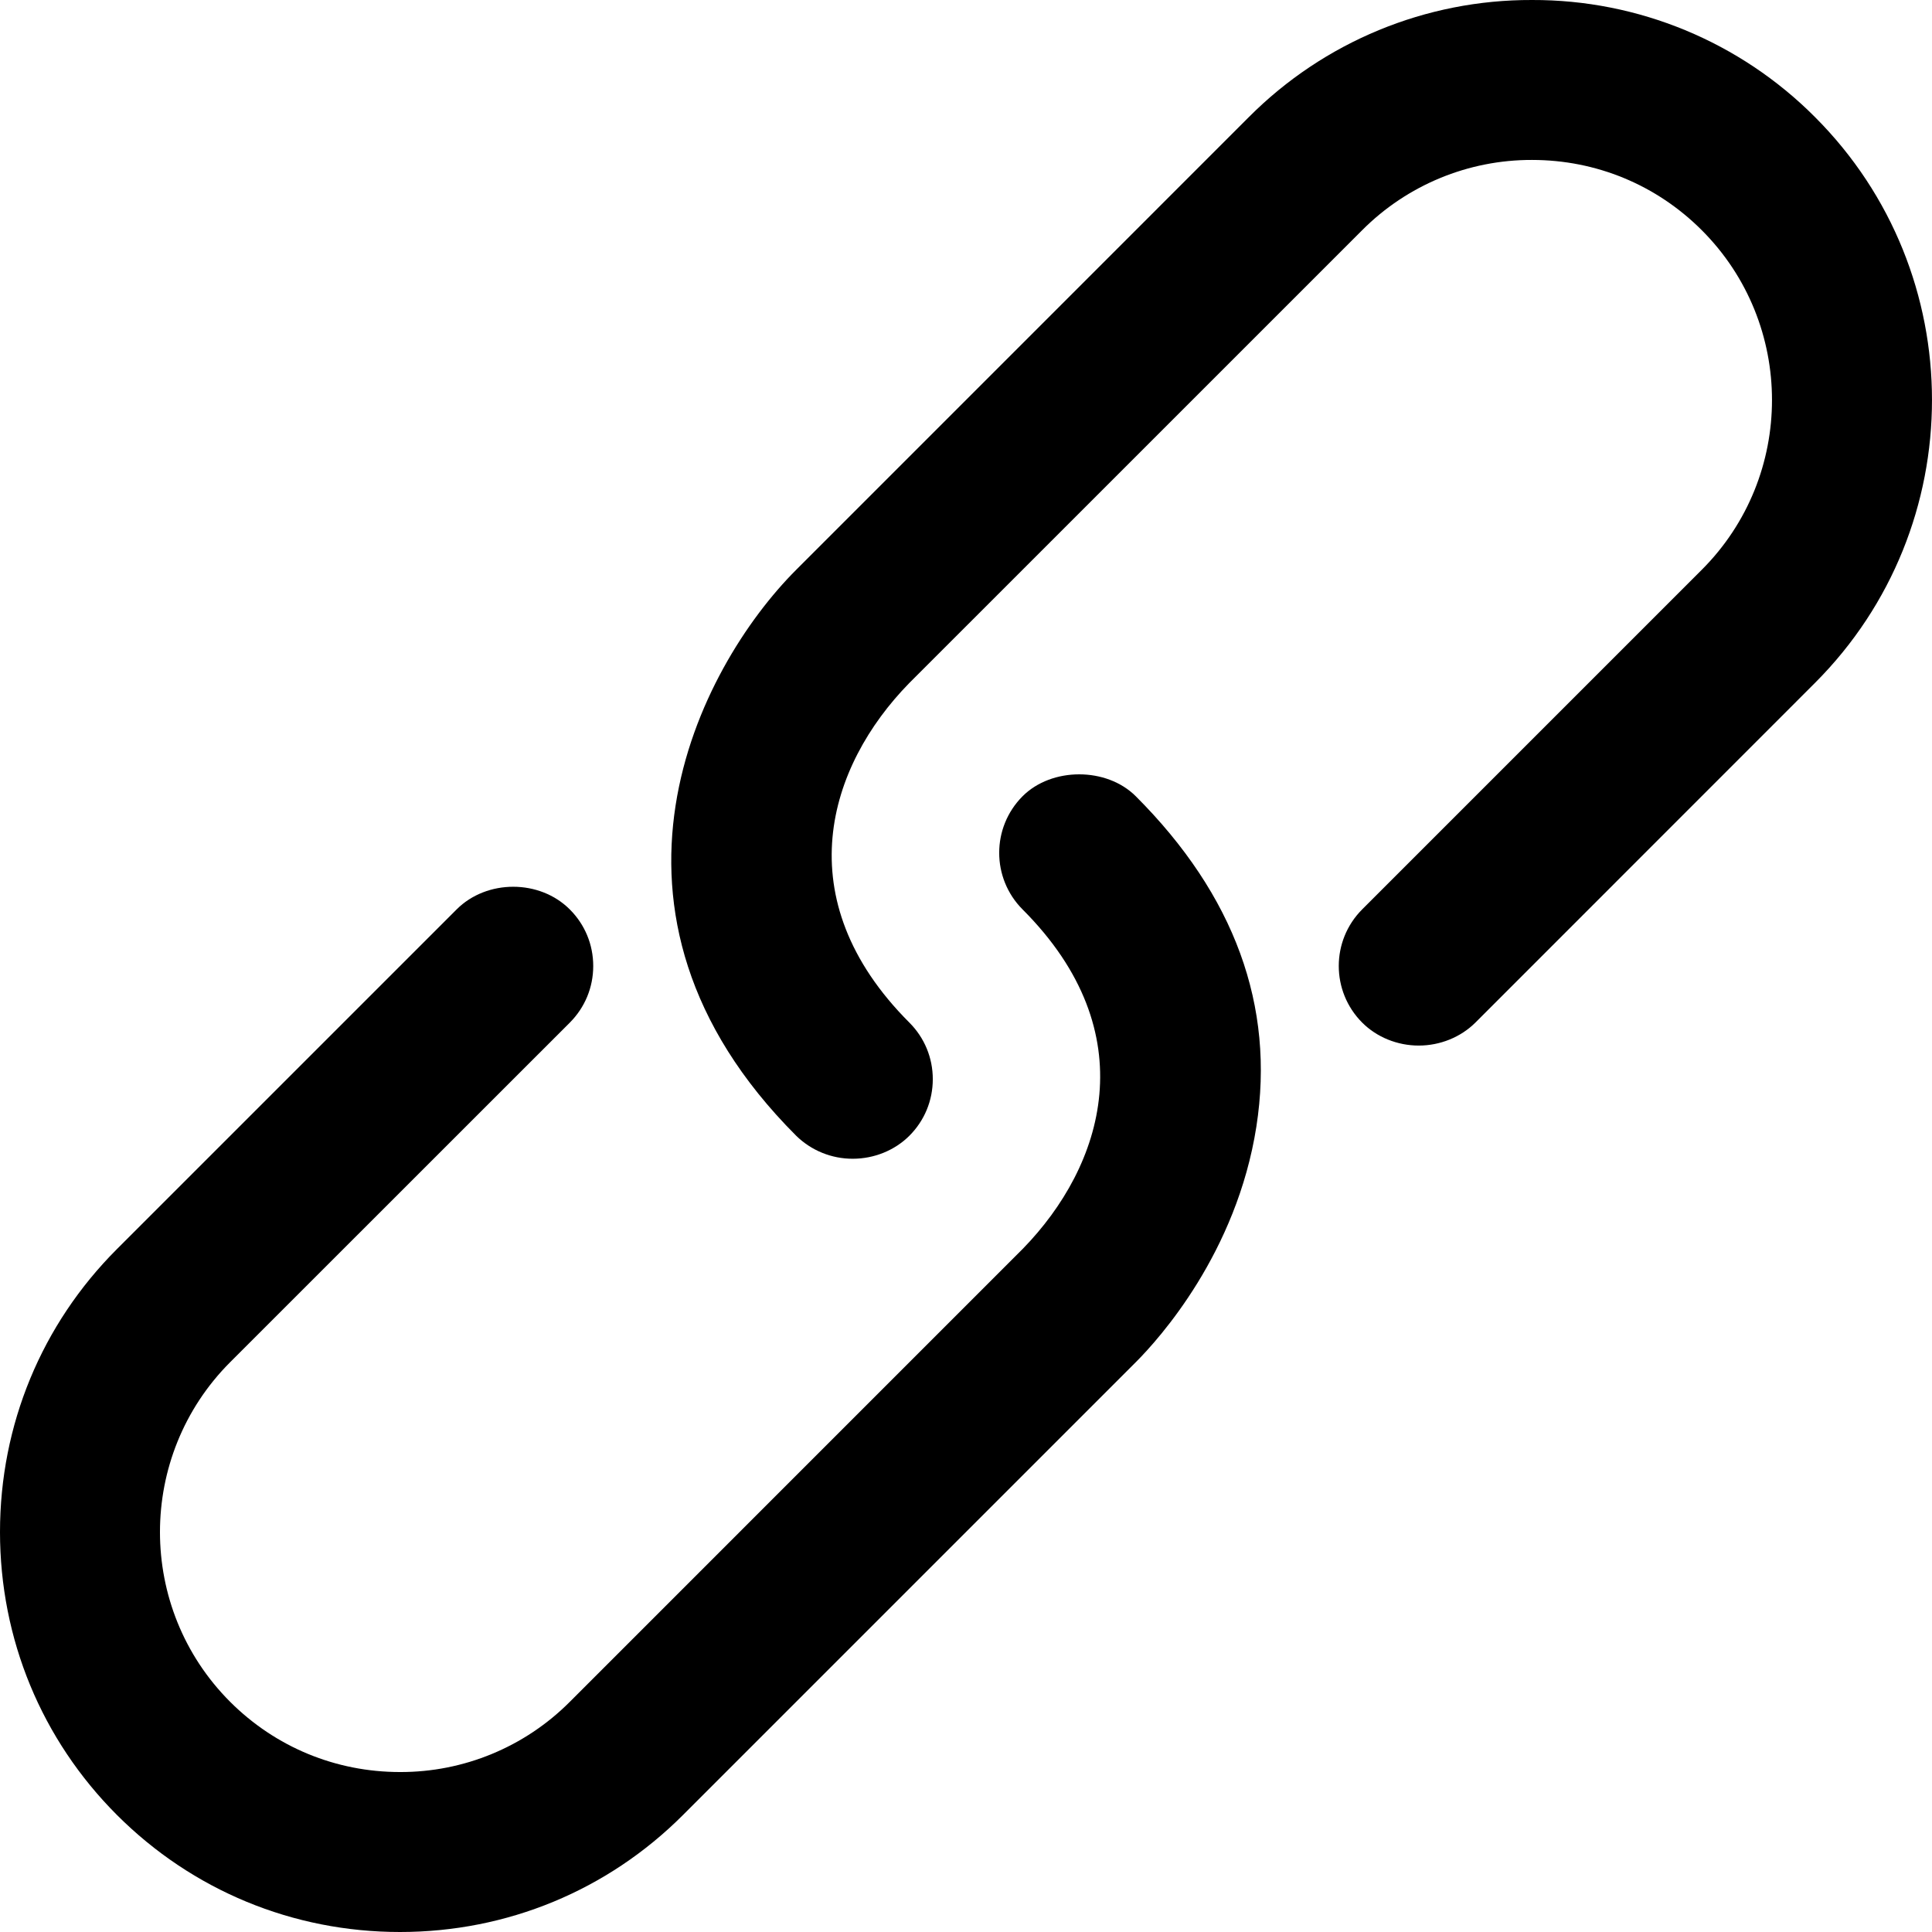
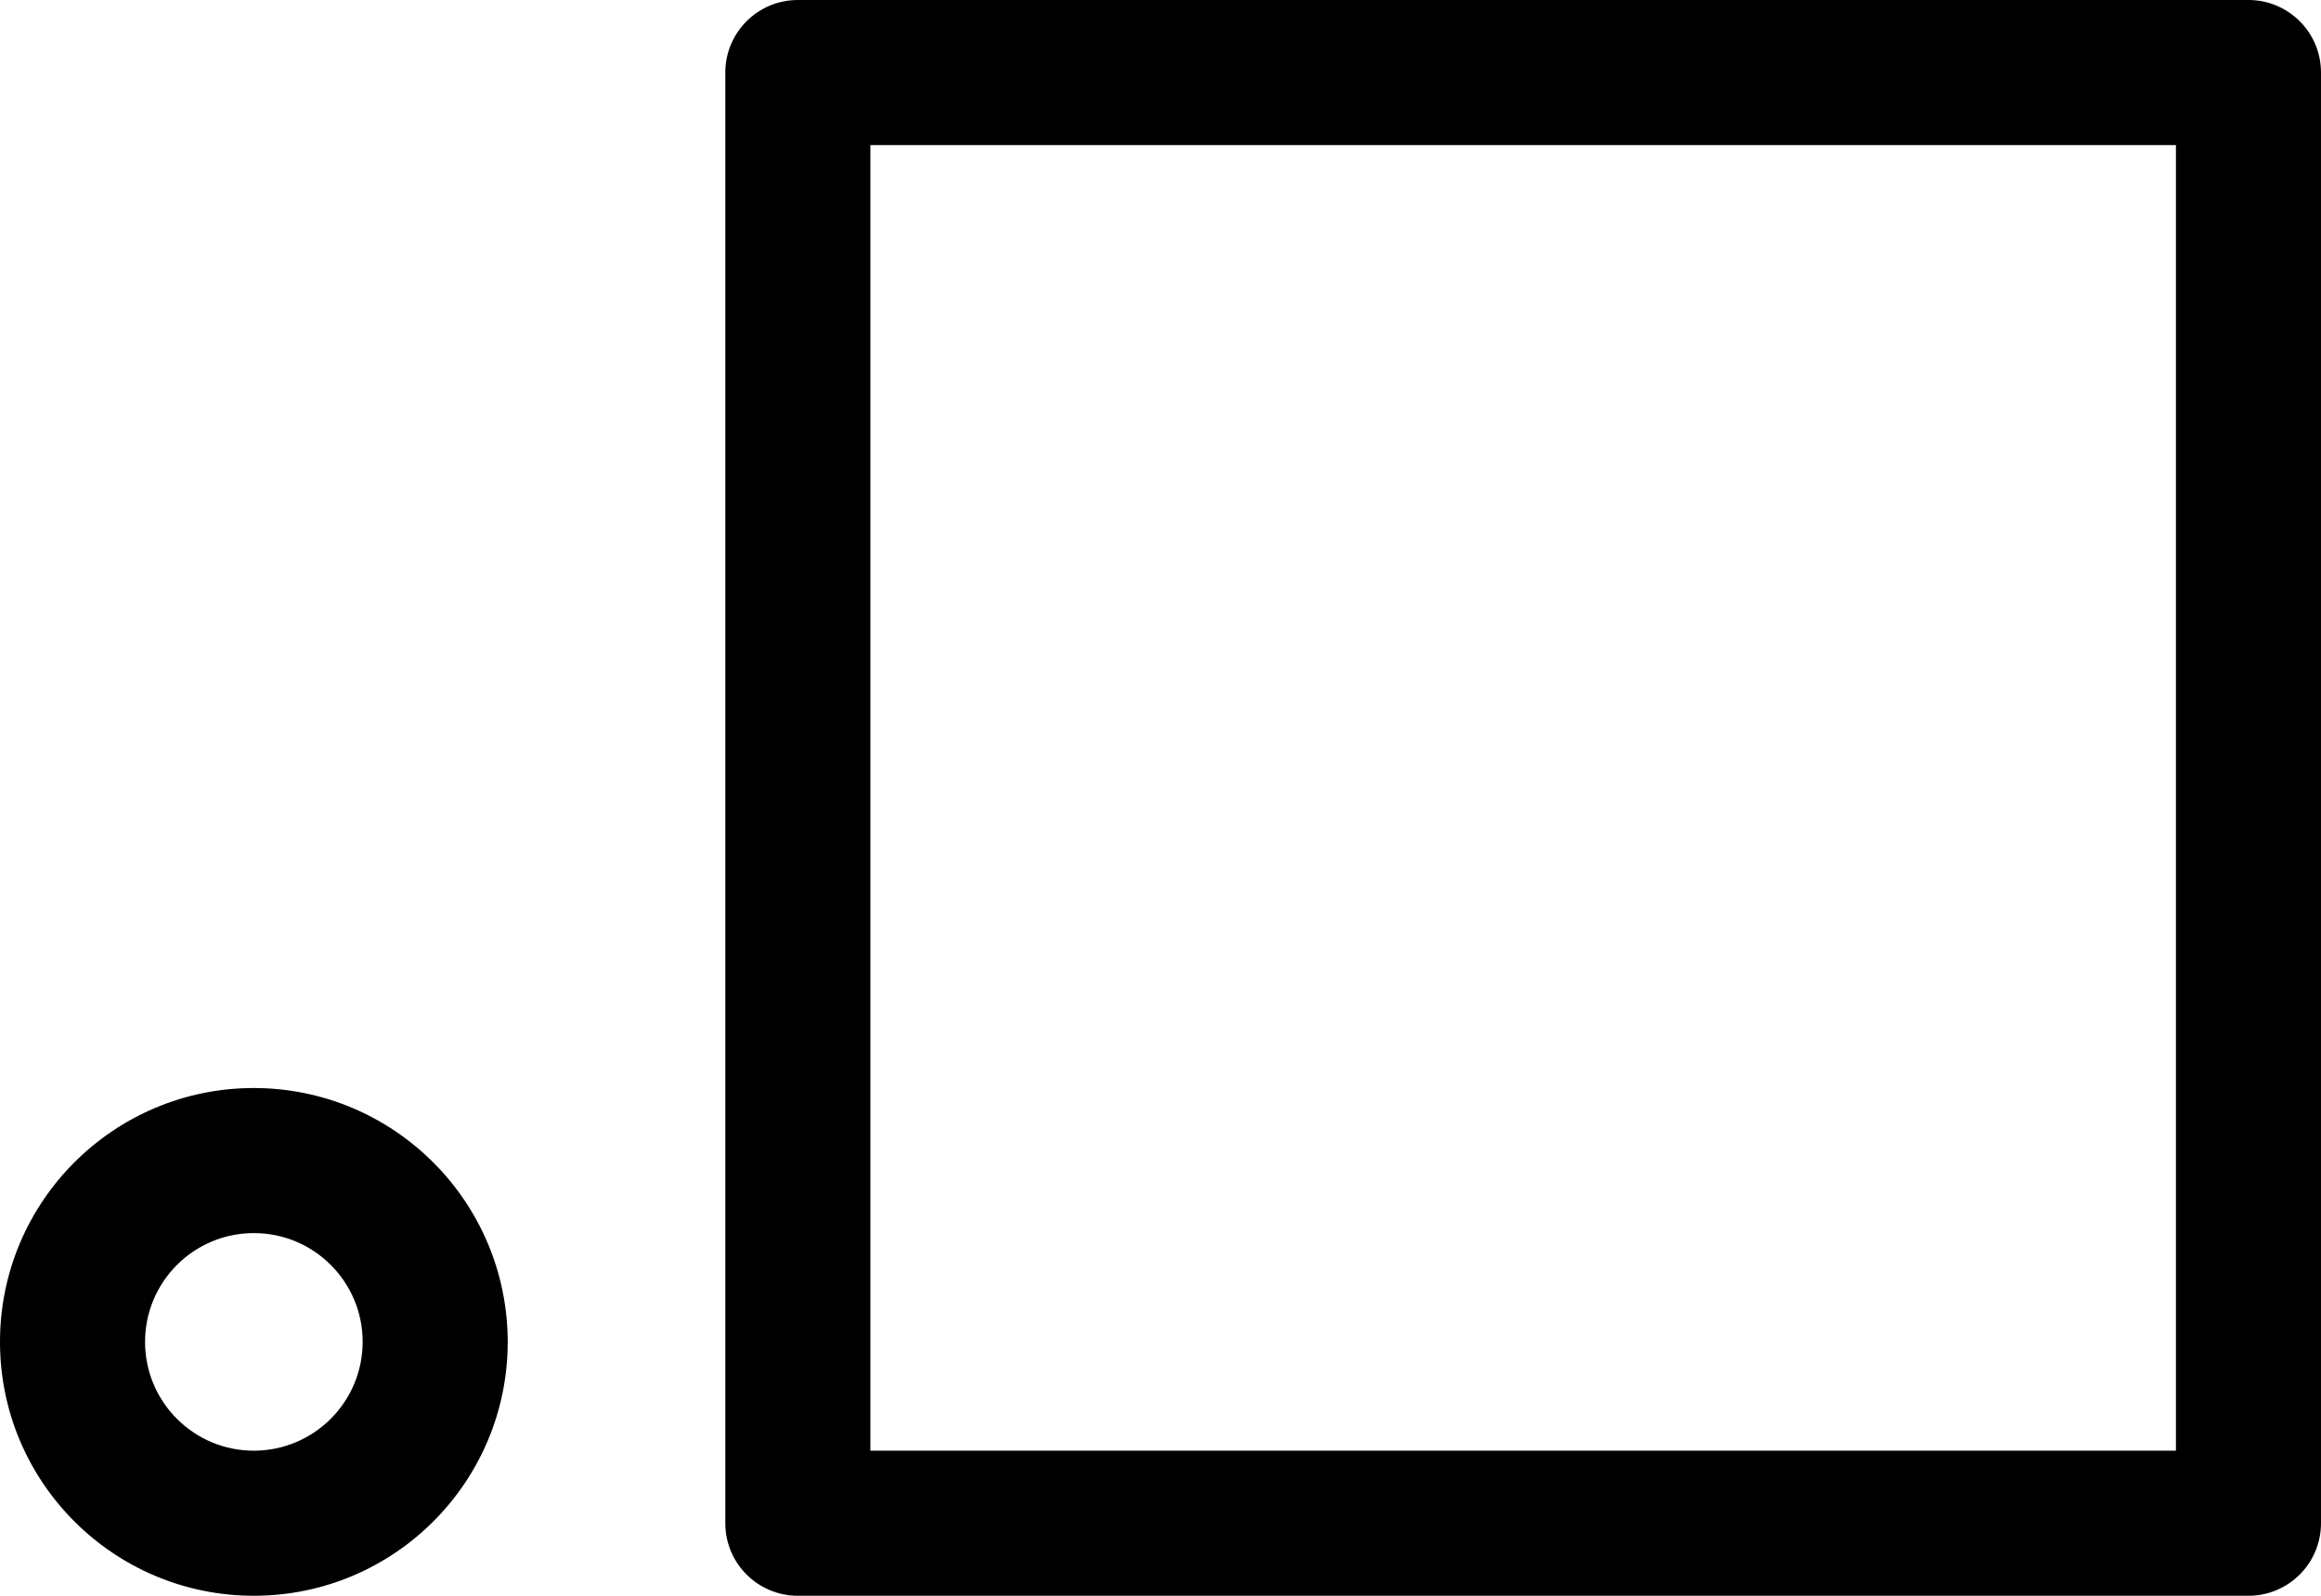
- <svg xmlns="http://www.w3.org/2000/svg" data-v-423bf9ae="" viewBox="0 0 60 60" class="icon">
-   <g data-v-423bf9ae="" id="40b8df62-1cb1-454b-a15a-01b7cb2ec762" transform="matrix(0.7337915,0,0,0.7337915,-6.978356,-6.689907)" stroke="none" fill="black">
-     <path d="M86.322 14.069a16.82 16.82 0 0 0-11.975-4.952 16.828 16.828 0 0 0-11.979 4.952L43.207 33.232c-4.142 4.143-9.472 14.481.001 23.954a3.407 3.407 0 0 0 2.394.972c.903 0 1.775-.354 2.394-.972.64-.639.992-1.49.992-2.396 0-.904-.351-1.754-.991-2.394-5.238-5.24-3.435-10.861-.011-14.364L67.16 18.86a10.106 10.106 0 0 1 7.189-2.974c2.717 0 5.268 1.056 7.184 2.973 3.963 3.964 3.963 10.412 0 14.373L67.16 47.605a3.392 3.392 0 0 0 0 4.79c.617.618 1.49.973 2.395.973.902 0 1.775-.354 2.396-.971l14.371-14.375c6.606-6.605 6.606-17.351 0-23.953z" />
-     <path d="M52.787 42.817a3.393 3.393 0 0 0 0 4.788c5.232 5.232 3.432 10.855.014 14.361L33.625 81.143a10.097 10.097 0 0 1-7.186 2.971c-2.718 0-5.27-1.055-7.188-2.971-3.961-3.96-3.961-10.409 0-14.375l14.375-14.371c.639-.641.991-1.49.991-2.396s-.352-1.756-.991-2.394c-1.277-1.28-3.512-1.28-4.791-.001L14.461 61.979c-3.193 3.192-4.951 7.446-4.951 11.976 0 4.53 1.758 8.783 4.951 11.978 3.193 3.193 7.448 4.951 11.978 4.951 4.529 0 8.783-1.758 11.976-4.951l19.164-19.164c.986-.987 4.271-4.624 5.105-9.978.793-5.093-.926-9.795-5.105-13.975-1.237-1.237-3.558-1.235-4.792.001z" />
+ <svg xmlns="http://www.w3.org/2000/svg" data-v-423bf9ae="" viewBox="0 0 87.273 60" class="icon">
+   <g data-v-423bf9ae="" id="f9770c91-896d-487b-9a88-661f83bf9502" transform="matrix(0.9090909,0,0,0.9090909,-1.818183,-15.45455)" stroke="none" fill="black">
+     <path d="M95 17H35a3 3 0 0 0-3 3v60a3 3 0 0 0 3 3h60a3 3 0 0 0 3-3V20a3 3 0 0 0-3-3zm-3 60H38V23h54zM12.5 62A10.5 10.5 0 1 0 23 72.5 10.511 10.511 0 0 0 12.5 62zm0 15a4.5 4.5 0 1 1 4.5-4.5 4.505 4.505 0 0 1-4.5 4.5z" />
  </g>
</svg>
